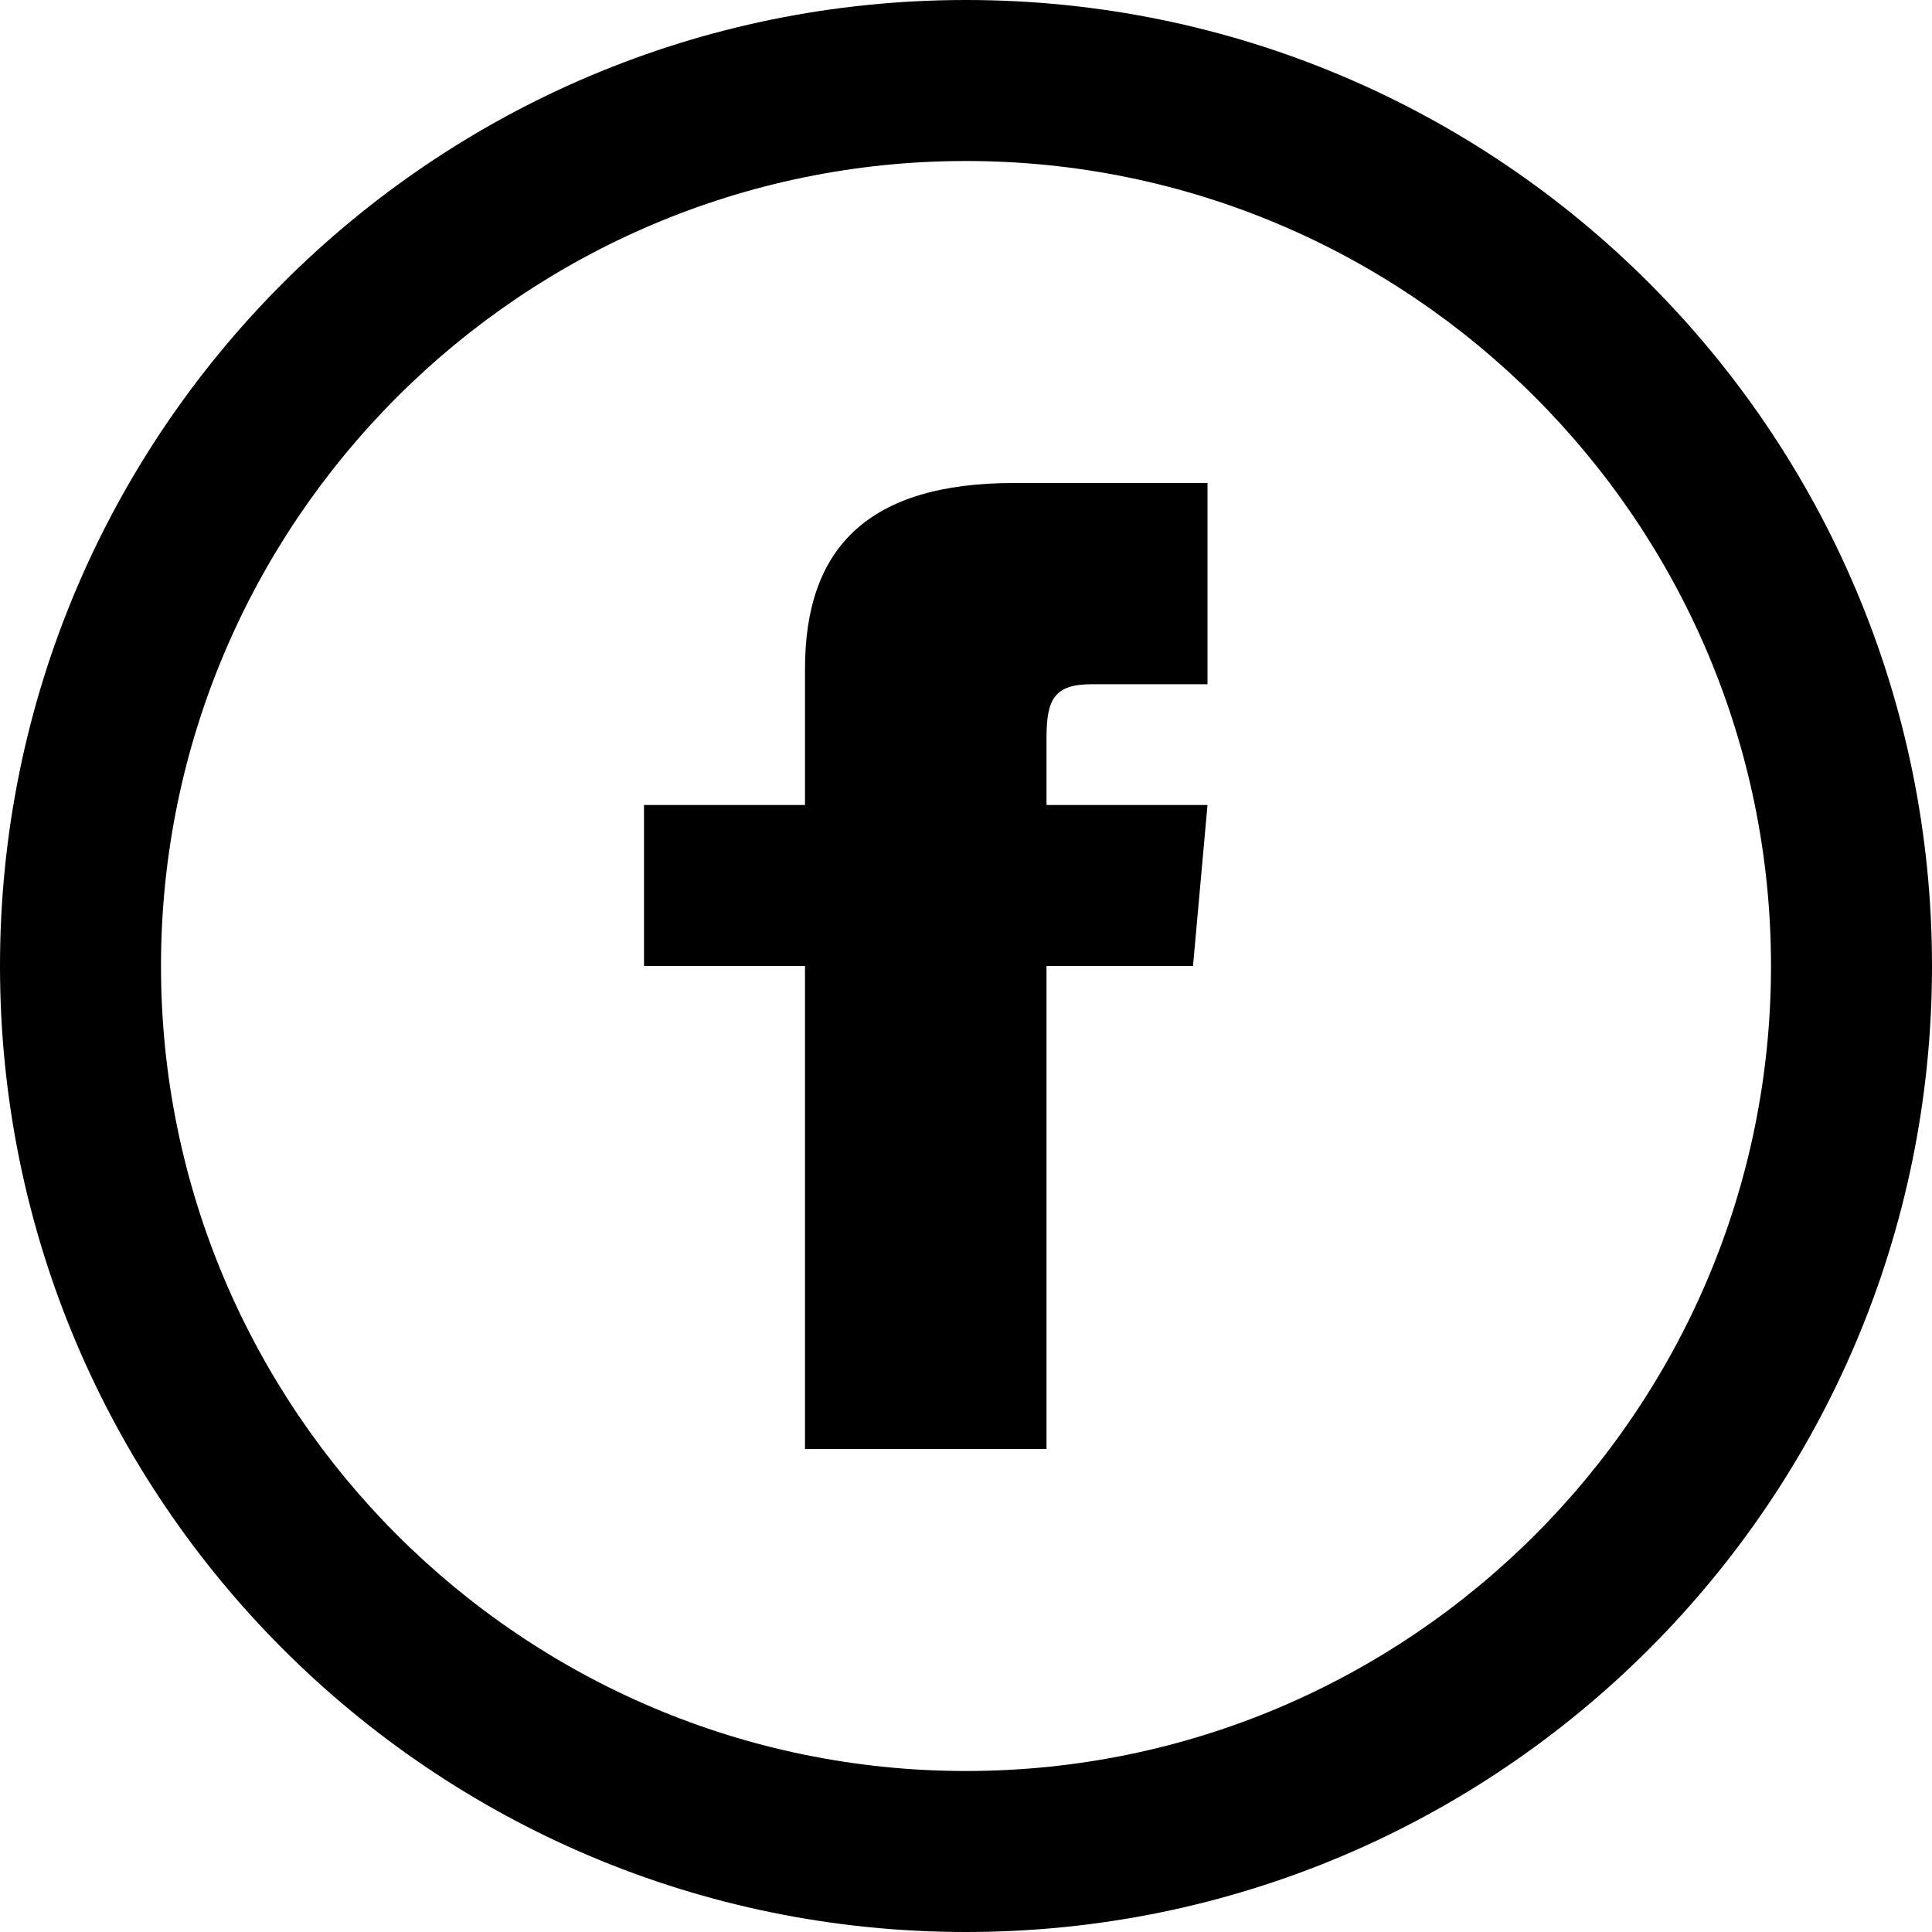
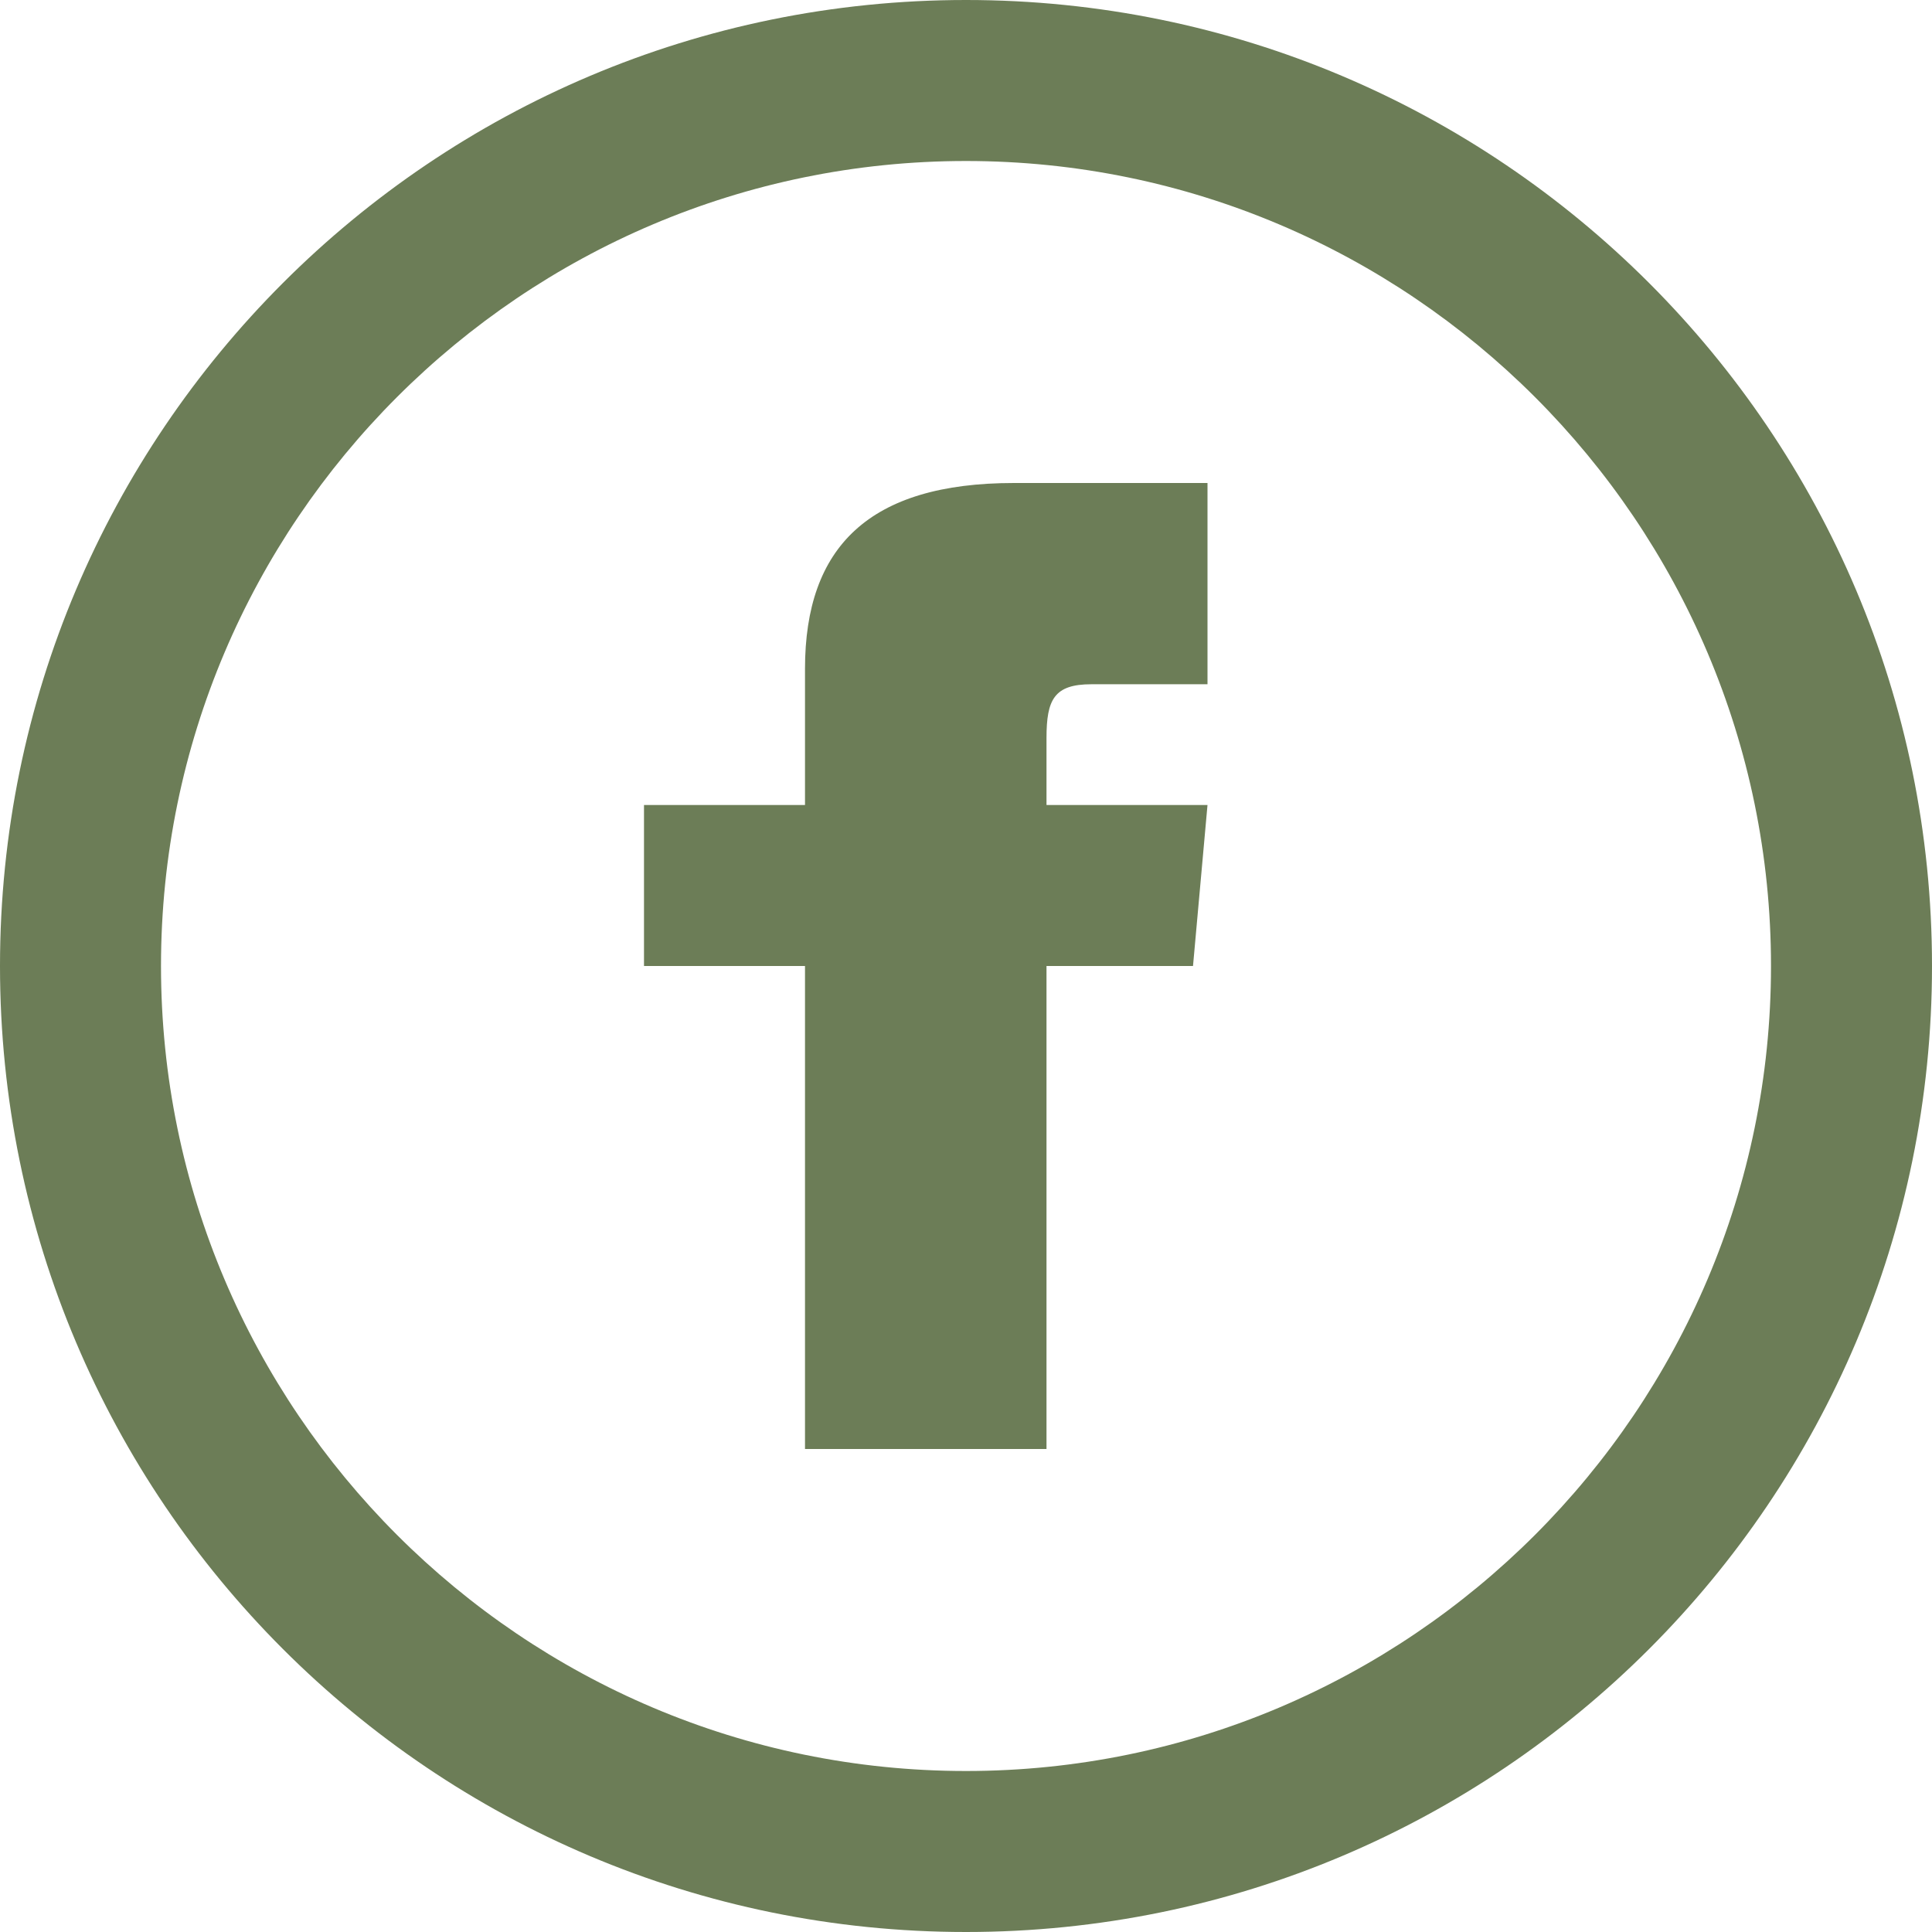
- <svg xmlns="http://www.w3.org/2000/svg" width="24" height="24" viewBox="0 0 24 24">
+ <svg xmlns="http://www.w3.org/2000/svg" width="24" height="24" fill="#6c7d57" viewBox="0 0 24 24">
  <path d="M12 2c5.514 0 10 4.486 10 10s-4.486 10-10 10-10-4.486-10-10 4.486-10 10-10zm0-2c-6.627 0-12 5.373-12 12s5.373 12 12 12 12-5.373 12-12-5.373-12-12-12zm-2 10h-2v2h2v6h3v-6h1.82l.18-2h-2v-.833c0-.478.096-.667.558-.667h1.442v-2.5h-2.404c-1.798 0-2.596.792-2.596 2.308v1.692z" />
</svg>
